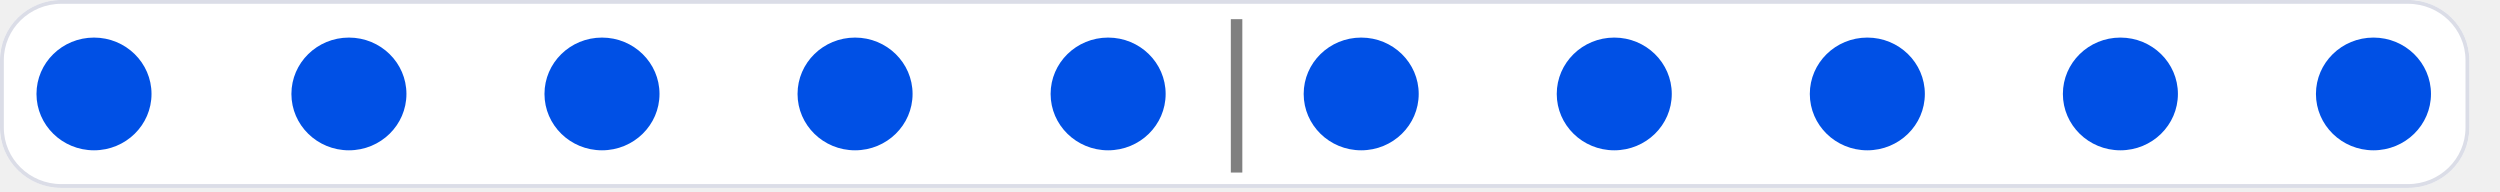
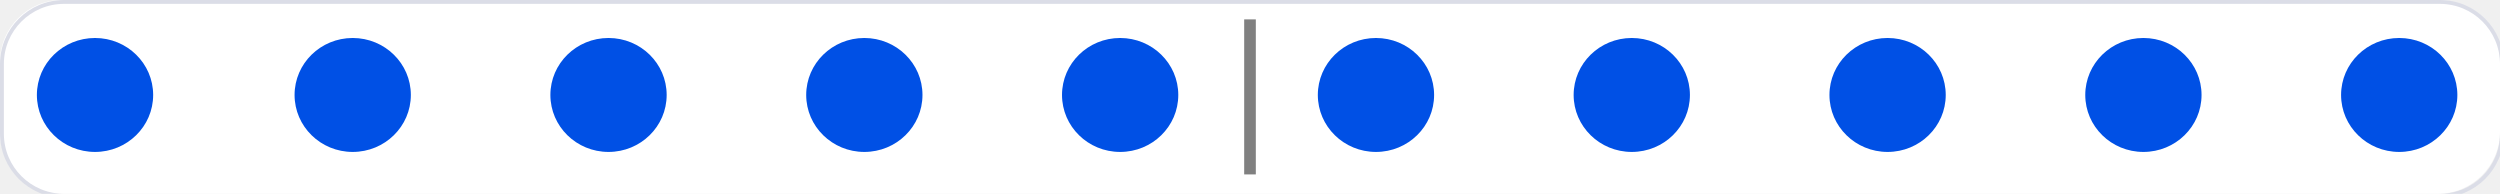
- <svg xmlns="http://www.w3.org/2000/svg" width="652" height="50" viewBox="0 0 652 50" fill="none">
+ <svg xmlns="http://www.w3.org/2000/svg" width="645" height="50" viewBox="0 0 645 50" fill="none">
  <g clip-path="url(#clip0_1_15)">
-     <path d="M628 0H16C7.163 0 0 7.02 0 15.68V33.32C0 41.98 7.163 49 16 49H628C636.837 49 644 41.98 644 33.32V15.68C644 7.02 636.837 0 628 0Z" fill="white" />
-     <path d="M628 0.49H16C7.44 0.49 0.5 7.291 0.5 15.68V33.32C0.5 41.709 7.44 48.51 16 48.51H628C636.56 48.51 643.5 41.709 643.5 33.32V15.68C643.5 7.291 636.56 0.49 628 0.49Z" stroke="#DBDDE7" />
+     <rect width="645" height="50" rx="16" fill="white" />
+     <rect x="0.5" y="0.5" width="645" height="50" rx="16" stroke="#DBDDE7" />
    <path d="M24.515 39.2C32.799 39.2 39.515 32.619 39.515 24.5C39.515 16.381 32.799 9.8 24.515 9.8C16.23 9.8 9.515 16.381 9.515 24.5C9.515 32.619 16.23 39.2 24.515 39.2Z" fill="#0050E5" />
    <path d="M354.999 39.2C363.283 39.2 369.999 32.619 369.999 24.5C369.999 16.381 363.283 9.8 354.999 9.8C346.715 9.8 339.999 16.381 339.999 24.5C339.999 32.619 346.715 39.2 354.999 39.2Z" fill="#0050E5" />
    <path d="M90.999 39.2C99.283 39.2 105.999 32.619 105.999 24.5C105.999 16.381 99.283 9.8 90.999 9.8C82.715 9.8 75.999 16.381 75.999 24.5C75.999 32.619 82.715 39.2 90.999 39.2Z" fill="#0050E5" />
    <path d="M420.999 39.2C429.283 39.2 435.999 32.619 435.999 24.5C435.999 16.381 429.283 9.8 420.999 9.8C412.715 9.8 405.999 16.381 405.999 24.5C405.999 32.619 412.715 39.2 420.999 39.2Z" fill="#0050E5" />
    <path d="M156.999 39.2C165.283 39.2 171.999 32.619 171.999 24.5C171.999 16.381 165.283 9.8 156.999 9.8C148.715 9.8 141.999 16.381 141.999 24.5C141.999 32.619 148.715 39.2 156.999 39.2Z" fill="#0050E5" />
    <path d="M486.999 39.2C495.283 39.2 501.999 32.619 501.999 24.5C501.999 16.381 495.283 9.8 486.999 9.8C478.715 9.8 471.999 16.381 471.999 24.5C471.999 32.619 478.715 39.2 486.999 39.2Z" fill="#0050E5" />
    <path d="M222.999 39.2C231.283 39.2 237.999 32.619 237.999 24.5C237.999 16.381 231.283 9.8 222.999 9.8C214.715 9.8 207.999 16.381 207.999 24.5C207.999 32.619 214.715 39.2 222.999 39.2Z" fill="#0050E5" />
    <path d="M552.999 39.2C561.283 39.2 567.999 32.619 567.999 24.5C567.999 16.381 561.283 9.8 552.999 9.8C544.715 9.8 537.999 16.381 537.999 24.5C537.999 32.619 544.715 39.2 552.999 39.2Z" fill="#0050E5" />
    <path d="M288.999 39.2C297.283 39.2 303.999 32.619 303.999 24.5C303.999 16.381 297.283 9.8 288.999 9.8C280.715 9.8 273.999 16.381 273.999 24.5C273.999 32.619 280.715 39.2 288.999 39.2Z" fill="#0050E5" />
    <path d="M618.999 39.2C627.283 39.2 633.999 32.619 633.999 24.5C633.999 16.381 627.283 9.8 618.999 9.8C610.715 9.8 603.999 16.381 603.999 24.5C603.999 32.619 610.715 39.2 618.999 39.2Z" fill="#0050E5" />
    <line x1="322.5" y1="5" x2="322.5" y2="45" stroke="gray" stroke-width="3" />
  </g>
  <defs>
    <clipPath id="clip0_1_15">
      <rect width="652" height="50" fill="white" />
    </clipPath>
  </defs>
</svg>
